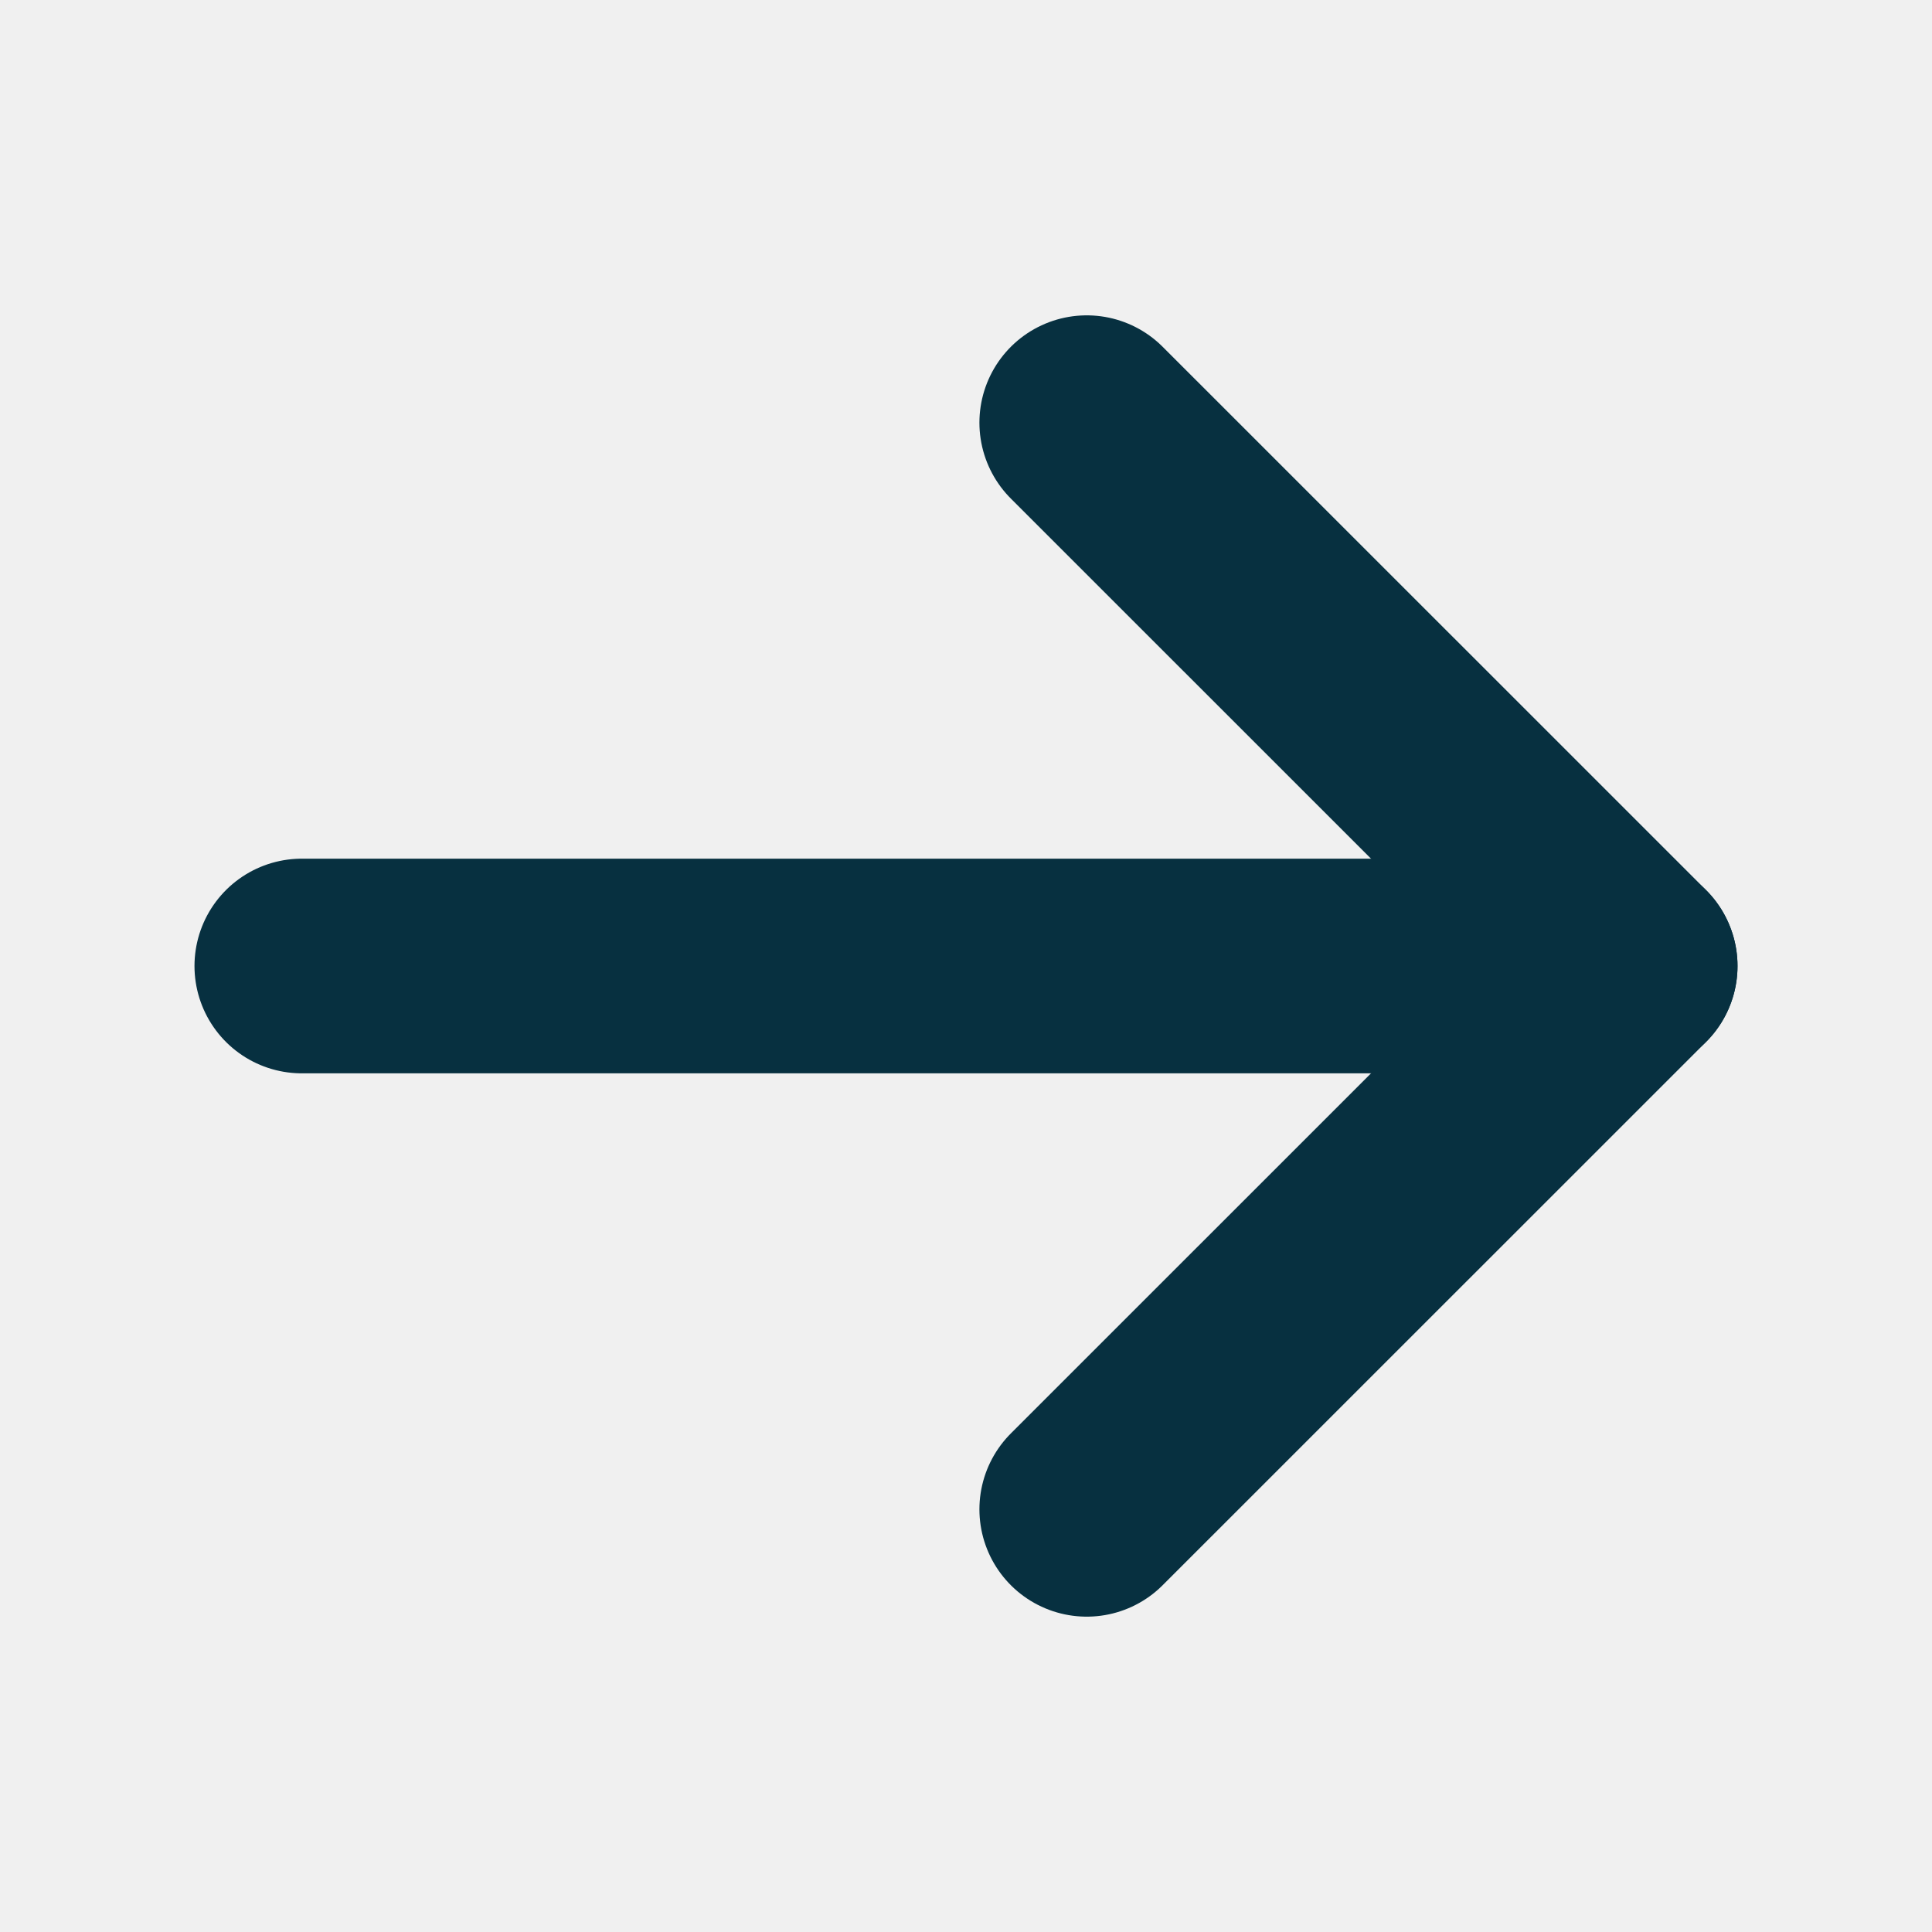
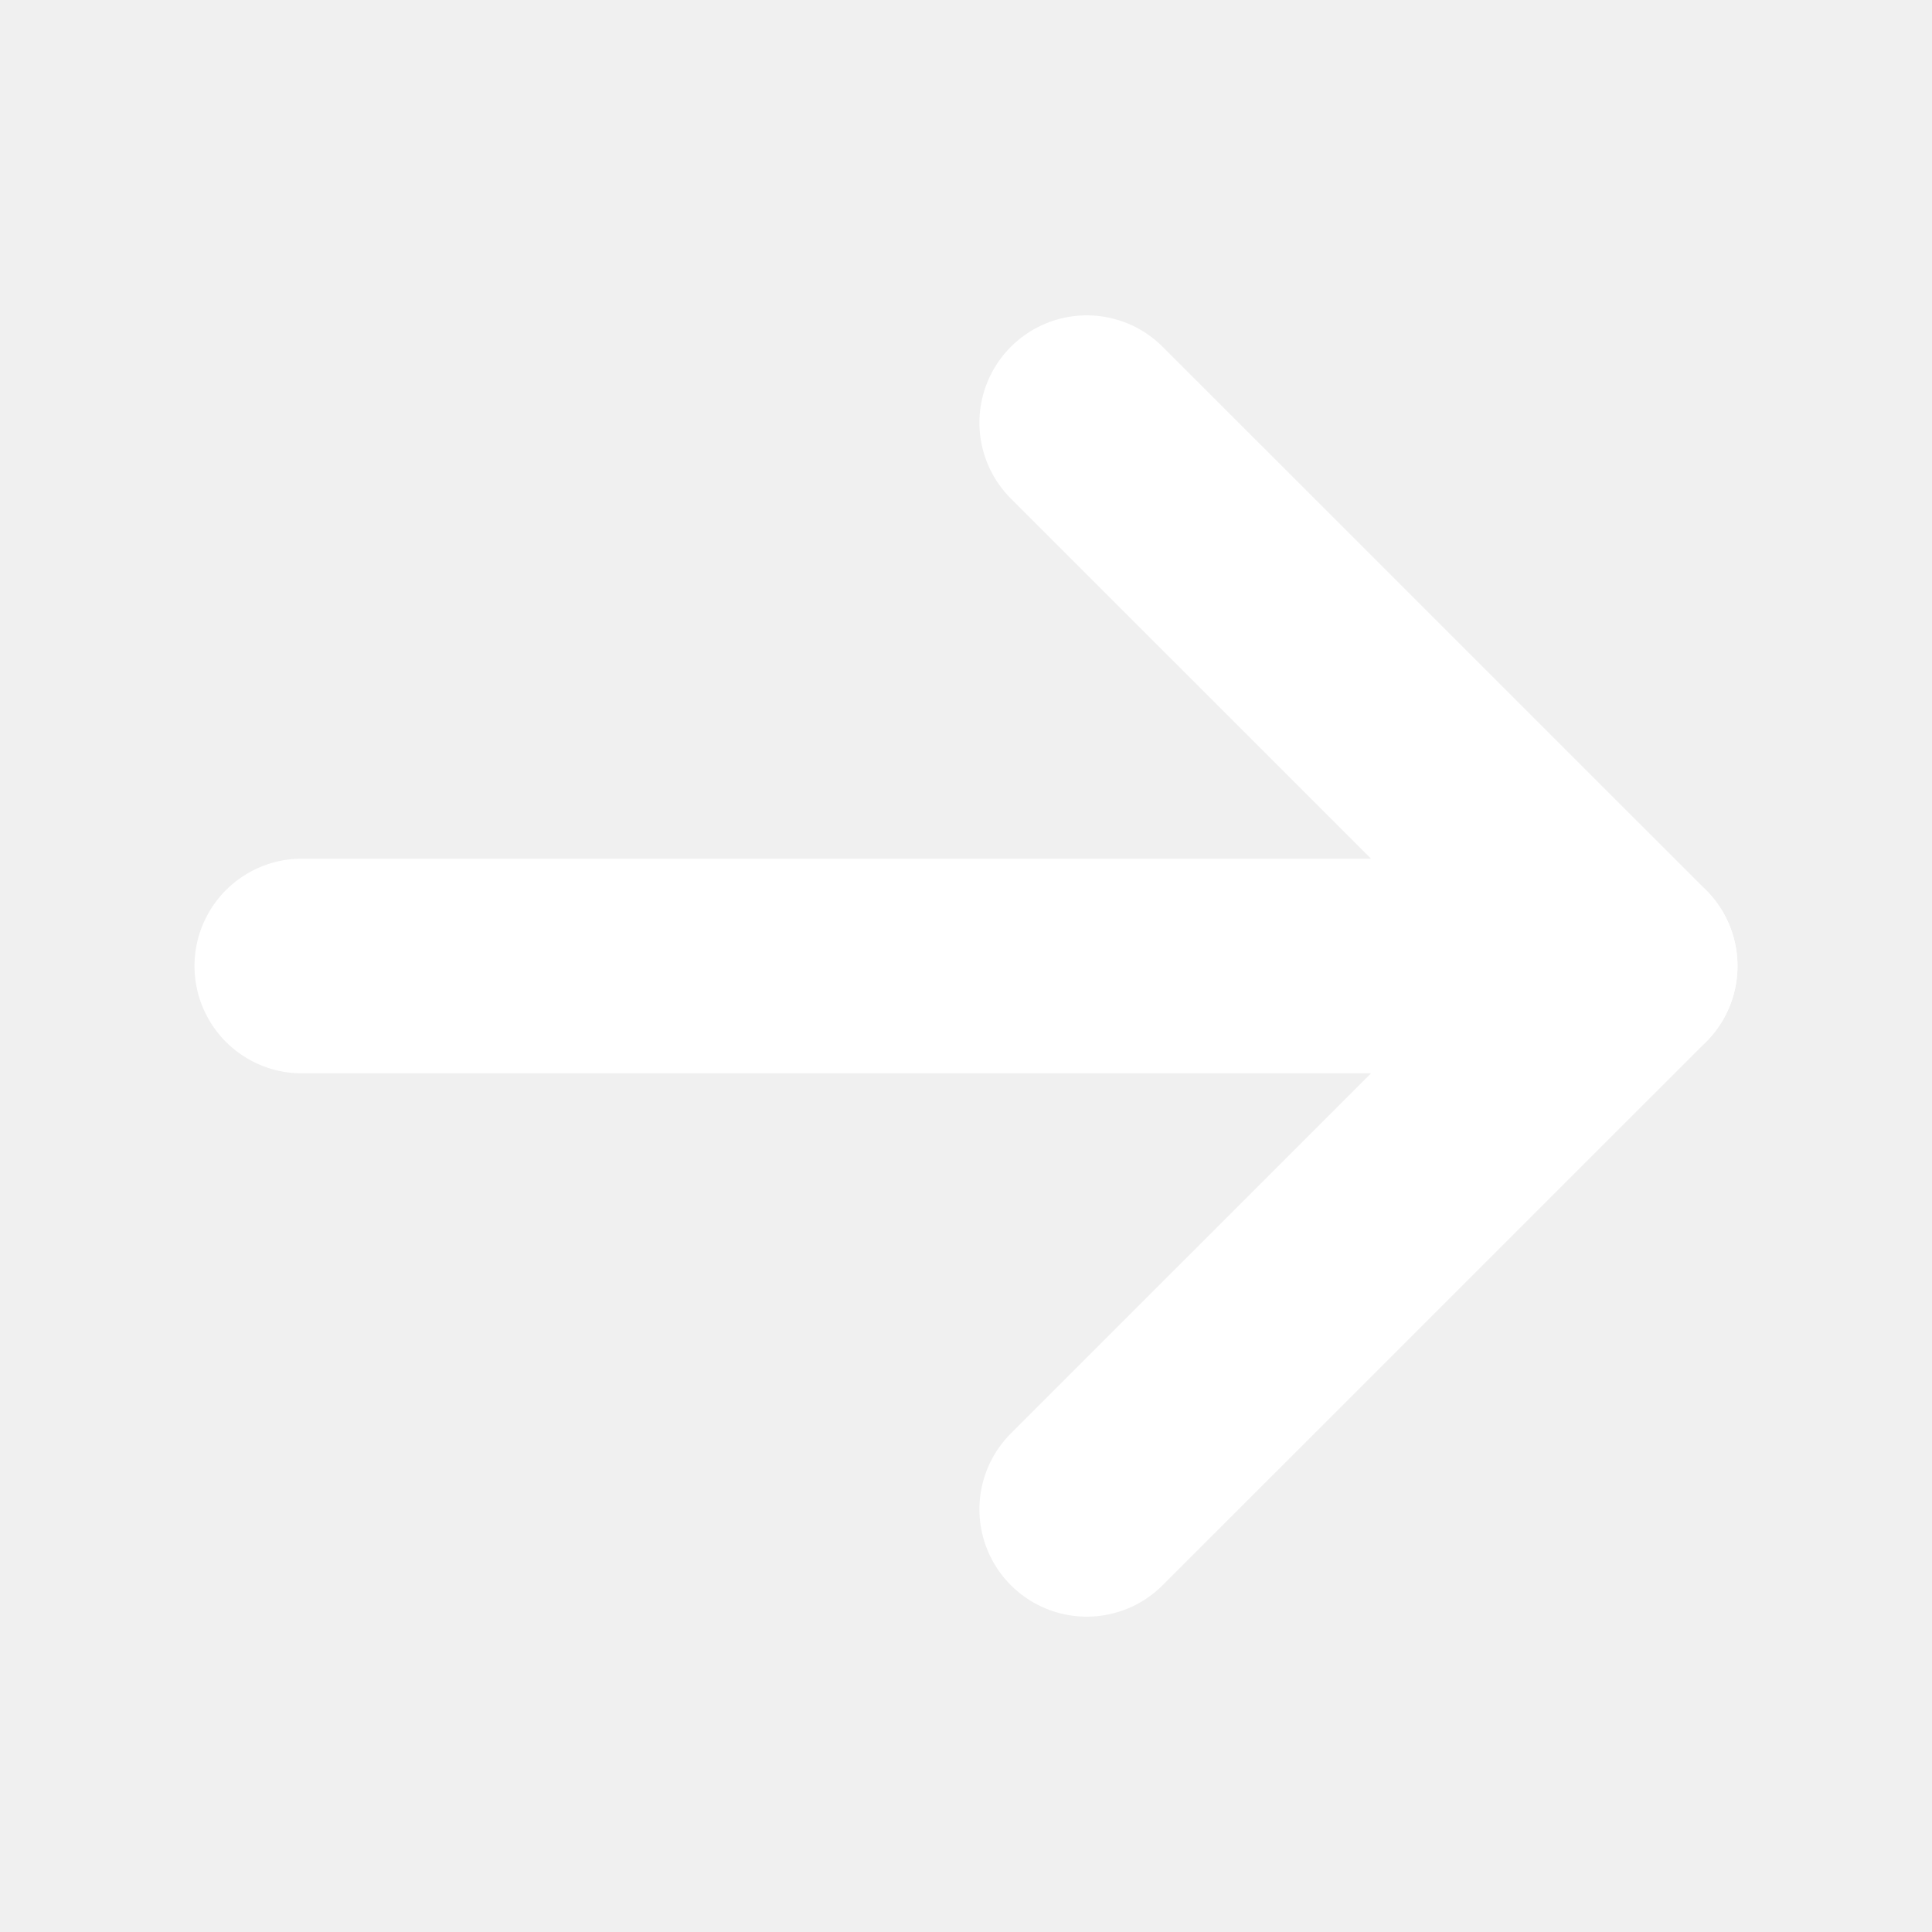
<svg xmlns="http://www.w3.org/2000/svg" preserveAspectRatio="none" overflow="visible" style="display: block;" width="18" height="18" viewBox="0 0 18 18" fill="none">
-   <g id="ArrowRight" clip-path="url(#clip0_0_65)">
+   <g id="ArrowRight" clip-path="url(#clip0_0_70)">
    <g id="Vector">
</g>
-     <path id="Vector_2" d="M2.812 9H15.188" stroke="#073040" stroke-width="2" stroke-linecap="round" stroke-linejoin="round" />
-     <path id="Vector_3" d="M10.125 3.938L15.188 9L10.125 14.062" stroke="#073040" stroke-width="2" stroke-linecap="round" stroke-linejoin="round" />
+     <path id="Vector_2" d="M2.812 9H15.188" stroke="white" stroke-width="2" stroke-linecap="round" stroke-linejoin="round" />
+     <path id="Vector_3" d="M10.125 3.938L15.188 9L10.125 14.062" stroke="white" stroke-width="2" stroke-linecap="round" stroke-linejoin="round" />
  </g>
  <defs>
-     <clipPath id="clip0_0_65">
+     <clipPath id="clip0_0_70">
      <rect width="18" height="18" fill="white" />
    </clipPath>
  </defs>
</svg>
